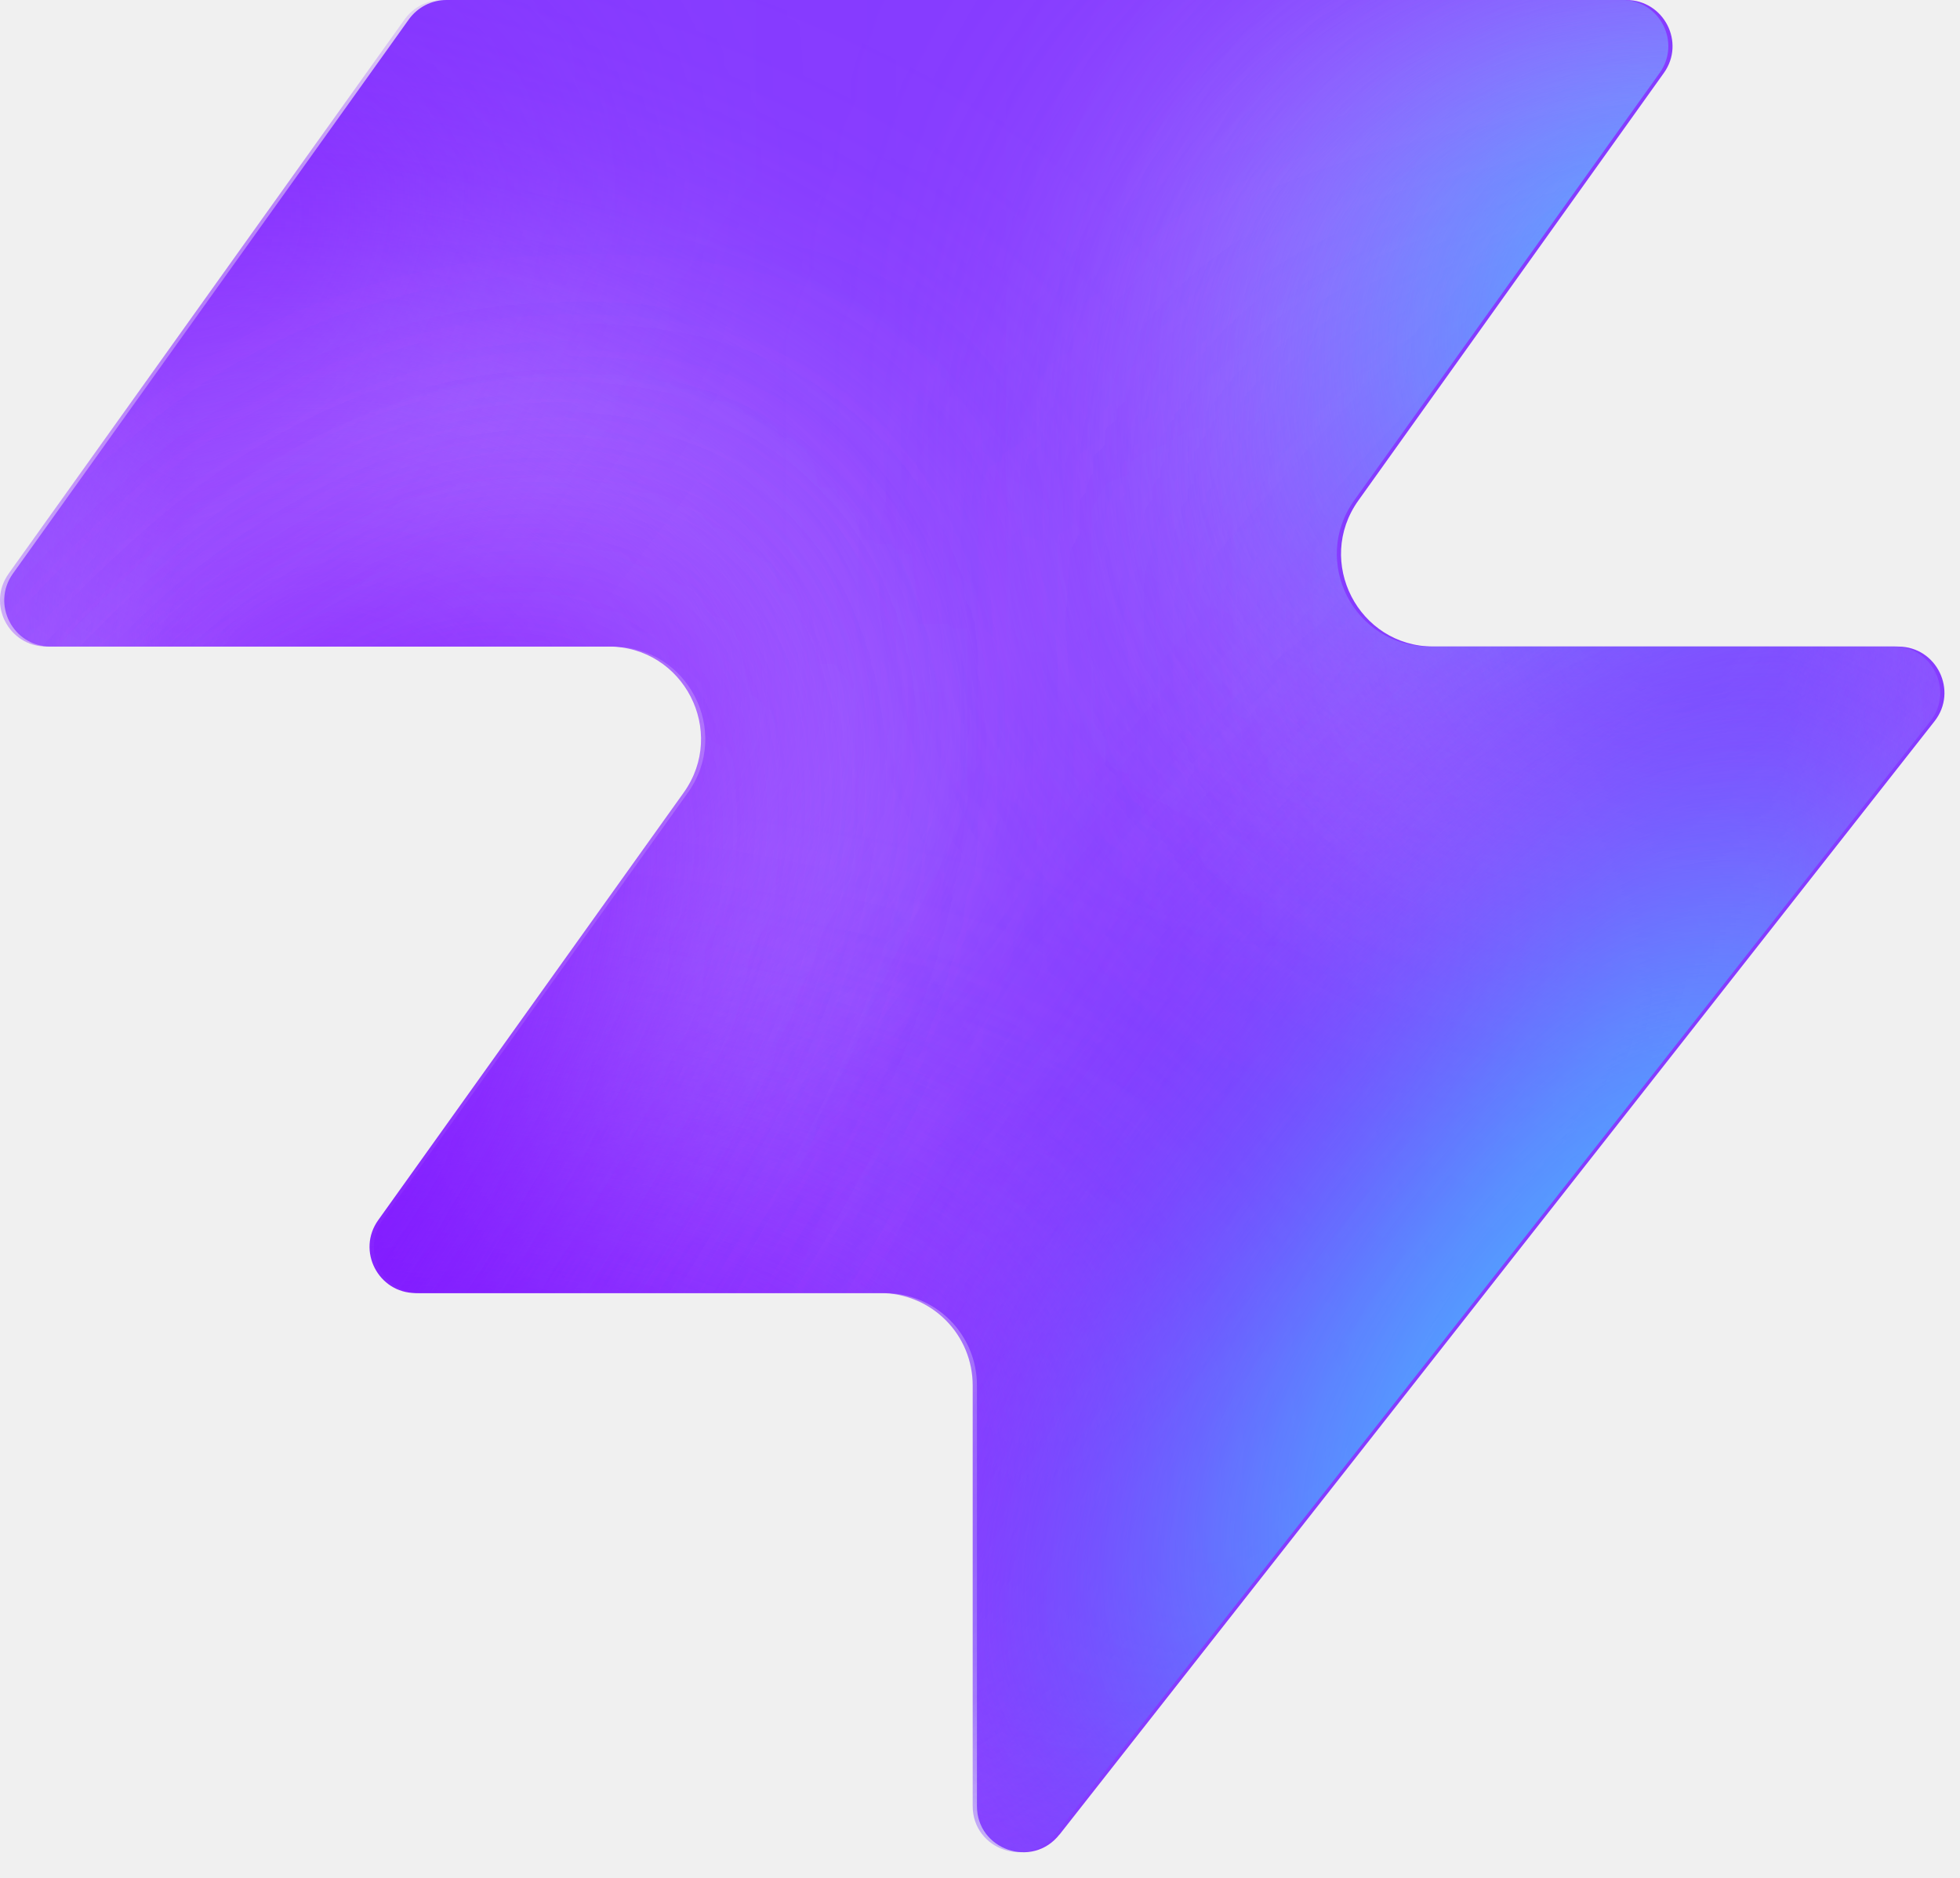
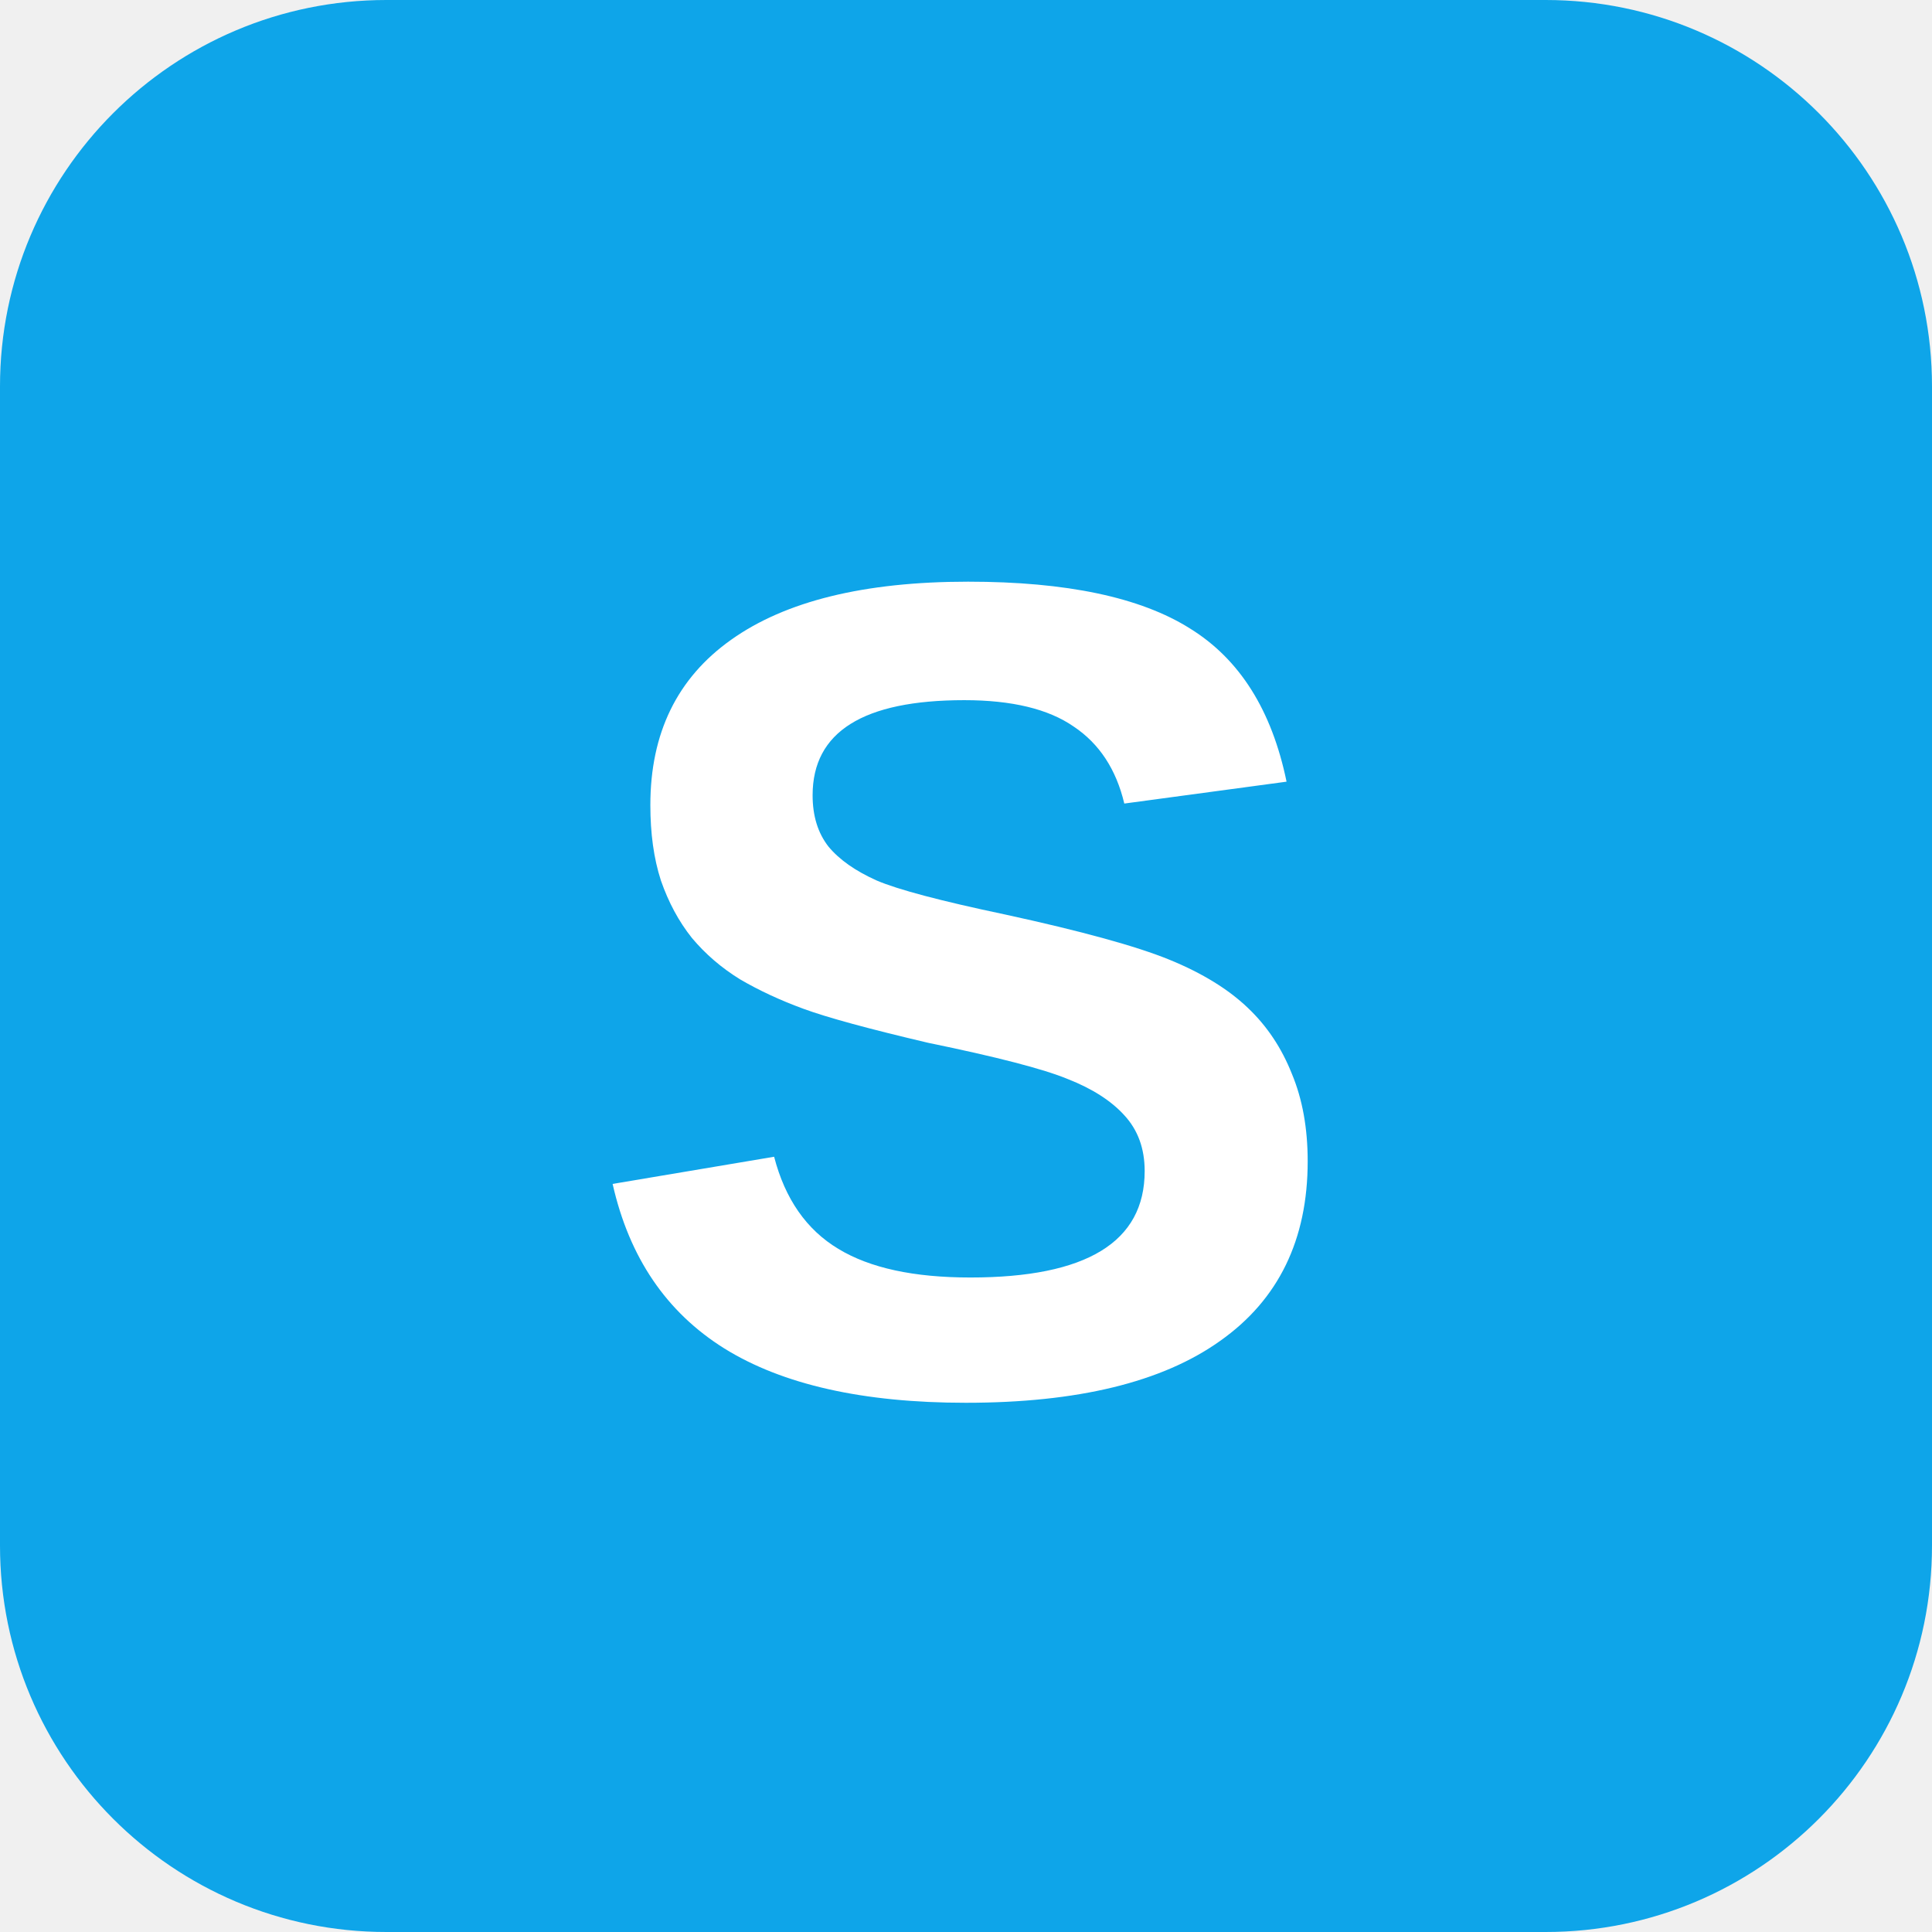
- <svg xmlns="http://www.w3.org/2000/svg" width="48" height="46" fill="none" viewBox="0 0 48 46">
-   <path fill="#863bff" d="M25.946 44.938c-.664.845-2.021.375-2.021-.698V33.937a2.26 2.26 0 0 0-2.262-2.262H10.287c-.92 0-1.456-1.04-.92-1.788l7.48-10.471c1.07-1.497 0-3.578-1.842-3.578H1.237c-.92 0-1.456-1.04-.92-1.788L10.013.474c.214-.297.556-.474.92-.474h28.894c.92 0 1.456 1.04.92 1.788l-7.48 10.471c-1.07 1.498 0 3.579 1.842 3.579h11.377c.943 0 1.473 1.088.89 1.83L25.947 44.94z" style="fill:#863bff;fill:color(display-p3 .525 .23 1);fill-opacity:1" />
-   <mask id="a" width="48" height="46" x="0" y="0" maskUnits="userSpaceOnUse" style="mask-type:alpha">
-     <path fill="#000" d="M25.842 44.938c-.664.844-2.021.375-2.021-.698V33.937a2.26 2.26 0 0 0-2.262-2.262H10.183c-.92 0-1.456-1.04-.92-1.788l7.48-10.471c1.07-1.498 0-3.579-1.842-3.579H1.133c-.92 0-1.456-1.04-.92-1.787L9.91.473c.214-.297.556-.474.92-.474h28.894c.92 0 1.456 1.04.92 1.788l-7.48 10.471c-1.07 1.498 0 3.578 1.842 3.578h11.377c.943 0 1.473 1.088.89 1.832L25.843 44.94z" style="fill:#000;fill-opacity:1" />
-   </mask>
-   <g mask="url(#a)">
-     <g filter="url(#b)">
-       <ellipse cx="5.508" cy="14.704" fill="#ede6ff" rx="5.508" ry="14.704" style="fill:#ede6ff;fill:color(display-p3 .927 .903 1);fill-opacity:1" transform="matrix(.00324 1 1 -.00324 -4.47 31.516)" />
-     </g>
-     <g filter="url(#c)">
-       <ellipse cx="10.399" cy="29.851" fill="#ede6ff" rx="10.399" ry="29.851" style="fill:#ede6ff;fill:color(display-p3 .927 .903 1);fill-opacity:1" transform="matrix(.00324 1 1 -.00324 -39.328 7.883)" />
-     </g>
-     <g filter="url(#d)">
-       <ellipse cx="5.508" cy="30.487" fill="#7e14ff" rx="5.508" ry="30.487" style="fill:#7e14ff;fill:color(display-p3 .492 .077 1);fill-opacity:1" transform="rotate(89.814 -25.913 -14.639)scale(1 -1)" />
-     </g>
-     <g filter="url(#e)">
-       <ellipse cx="5.508" cy="30.599" fill="#7e14ff" rx="5.508" ry="30.599" style="fill:#7e14ff;fill:color(display-p3 .492 .077 1);fill-opacity:1" transform="rotate(89.814 -32.644 -3.334)scale(1 -1)" />
-     </g>
-     <g filter="url(#f)">
-       <ellipse cx="5.508" cy="30.599" fill="#7e14ff" rx="5.508" ry="30.599" style="fill:#7e14ff;fill:color(display-p3 .492 .077 1);fill-opacity:1" transform="matrix(.00324 1 1 -.00324 -34.34 30.47)" />
-     </g>
-     <g filter="url(#g)">
-       <ellipse cx="14.072" cy="22.078" fill="#ede6ff" rx="14.072" ry="22.078" style="fill:#ede6ff;fill:color(display-p3 .927 .903 1);fill-opacity:1" transform="rotate(93.35 24.506 48.493)scale(-1 1)" />
-     </g>
-     <g filter="url(#h)">
-       <ellipse cx="3.47" cy="21.501" fill="#7e14ff" rx="3.47" ry="21.501" style="fill:#7e14ff;fill:color(display-p3 .492 .077 1);fill-opacity:1" transform="rotate(89.009 28.708 47.59)scale(-1 1)" />
-     </g>
-     <g filter="url(#i)">
-       <ellipse cx="3.47" cy="21.501" fill="#7e14ff" rx="3.47" ry="21.501" style="fill:#7e14ff;fill:color(display-p3 .492 .077 1);fill-opacity:1" transform="rotate(89.009 28.708 47.59)scale(-1 1)" />
-     </g>
-     <g filter="url(#j)">
-       <ellipse cx=".387" cy="8.972" fill="#7e14ff" rx="4.407" ry="29.108" style="fill:#7e14ff;fill:color(display-p3 .492 .077 1);fill-opacity:1" transform="rotate(39.51 .387 8.972)" />
-     </g>
-     <g filter="url(#k)">
-       <ellipse cx="47.523" cy="-6.092" fill="#7e14ff" rx="4.407" ry="29.108" style="fill:#7e14ff;fill:color(display-p3 .492 .077 1);fill-opacity:1" transform="rotate(37.892 47.523 -6.092)" />
-     </g>
-     <g filter="url(#l)">
-       <ellipse cx="41.412" cy="6.333" fill="#47bfff" rx="5.971" ry="9.665" style="fill:#47bfff;fill:color(display-p3 .28 .748 1);fill-opacity:1" transform="rotate(37.892 41.412 6.333)" />
-     </g>
-     <g filter="url(#m)">
-       <ellipse cx="-1.879" cy="38.332" fill="#7e14ff" rx="4.407" ry="29.108" style="fill:#7e14ff;fill:color(display-p3 .492 .077 1);fill-opacity:1" transform="rotate(37.892 -1.88 38.332)" />
-     </g>
-     <g filter="url(#n)">
-       <ellipse cx="-1.879" cy="38.332" fill="#7e14ff" rx="4.407" ry="29.108" style="fill:#7e14ff;fill:color(display-p3 .492 .077 1);fill-opacity:1" transform="rotate(37.892 -1.88 38.332)" />
-     </g>
-     <g filter="url(#o)">
-       <ellipse cx="35.651" cy="29.907" fill="#7e14ff" rx="4.407" ry="29.108" style="fill:#7e14ff;fill:color(display-p3 .492 .077 1);fill-opacity:1" transform="rotate(37.892 35.651 29.907)" />
-     </g>
-     <g filter="url(#p)">
-       <ellipse cx="38.418" cy="32.4" fill="#47bfff" rx="5.971" ry="15.297" style="fill:#47bfff;fill:color(display-p3 .28 .748 1);fill-opacity:1" transform="rotate(37.892 38.418 32.4)" />
-     </g>
-   </g>
-   <defs>
-     <filter id="b" width="60.045" height="41.654" x="-19.77" y="16.149" color-interpolation-filters="sRGB" filterUnits="userSpaceOnUse">
-       <feFlood flood-opacity="0" result="BackgroundImageFix" />
-       <feBlend in="SourceGraphic" in2="BackgroundImageFix" result="shape" />
-       <feGaussianBlur result="effect1_foregroundBlur_2002_17158" stdDeviation="7.659" />
-     </filter>
-     <filter id="c" width="90.34" height="51.437" x="-54.613" y="-7.533" color-interpolation-filters="sRGB" filterUnits="userSpaceOnUse">
-       <feFlood flood-opacity="0" result="BackgroundImageFix" />
-       <feBlend in="SourceGraphic" in2="BackgroundImageFix" result="shape" />
-       <feGaussianBlur result="effect1_foregroundBlur_2002_17158" stdDeviation="7.659" />
-     </filter>
-     <filter id="d" width="79.355" height="29.4" x="-49.64" y="2.03" color-interpolation-filters="sRGB" filterUnits="userSpaceOnUse">
-       <feFlood flood-opacity="0" result="BackgroundImageFix" />
-       <feBlend in="SourceGraphic" in2="BackgroundImageFix" result="shape" />
-       <feGaussianBlur result="effect1_foregroundBlur_2002_17158" stdDeviation="4.596" />
-     </filter>
-     <filter id="e" width="79.579" height="29.4" x="-45.045" y="20.029" color-interpolation-filters="sRGB" filterUnits="userSpaceOnUse">
-       <feFlood flood-opacity="0" result="BackgroundImageFix" />
-       <feBlend in="SourceGraphic" in2="BackgroundImageFix" result="shape" />
-       <feGaussianBlur result="effect1_foregroundBlur_2002_17158" stdDeviation="4.596" />
-     </filter>
-     <filter id="f" width="79.579" height="29.4" x="-43.513" y="21.178" color-interpolation-filters="sRGB" filterUnits="userSpaceOnUse">
-       <feFlood flood-opacity="0" result="BackgroundImageFix" />
-       <feBlend in="SourceGraphic" in2="BackgroundImageFix" result="shape" />
-       <feGaussianBlur result="effect1_foregroundBlur_2002_17158" stdDeviation="4.596" />
-     </filter>
-     <filter id="g" width="74.749" height="58.852" x="15.756" y="-17.901" color-interpolation-filters="sRGB" filterUnits="userSpaceOnUse">
-       <feFlood flood-opacity="0" result="BackgroundImageFix" />
-       <feBlend in="SourceGraphic" in2="BackgroundImageFix" result="shape" />
-       <feGaussianBlur result="effect1_foregroundBlur_2002_17158" stdDeviation="7.659" />
-     </filter>
-     <filter id="h" width="61.377" height="25.362" x="23.548" y="2.284" color-interpolation-filters="sRGB" filterUnits="userSpaceOnUse">
-       <feFlood flood-opacity="0" result="BackgroundImageFix" />
-       <feBlend in="SourceGraphic" in2="BackgroundImageFix" result="shape" />
-       <feGaussianBlur result="effect1_foregroundBlur_2002_17158" stdDeviation="4.596" />
-     </filter>
-     <filter id="i" width="61.377" height="25.362" x="23.548" y="2.284" color-interpolation-filters="sRGB" filterUnits="userSpaceOnUse">
-       <feFlood flood-opacity="0" result="BackgroundImageFix" />
-       <feBlend in="SourceGraphic" in2="BackgroundImageFix" result="shape" />
-       <feGaussianBlur result="effect1_foregroundBlur_2002_17158" stdDeviation="4.596" />
-     </filter>
-     <filter id="j" width="56.045" height="63.649" x="-27.636" y="-22.853" color-interpolation-filters="sRGB" filterUnits="userSpaceOnUse">
-       <feFlood flood-opacity="0" result="BackgroundImageFix" />
-       <feBlend in="SourceGraphic" in2="BackgroundImageFix" result="shape" />
-       <feGaussianBlur result="effect1_foregroundBlur_2002_17158" stdDeviation="4.596" />
-     </filter>
-     <filter id="k" width="54.814" height="64.646" x="20.116" y="-38.415" color-interpolation-filters="sRGB" filterUnits="userSpaceOnUse">
-       <feFlood flood-opacity="0" result="BackgroundImageFix" />
-       <feBlend in="SourceGraphic" in2="BackgroundImageFix" result="shape" />
-       <feGaussianBlur result="effect1_foregroundBlur_2002_17158" stdDeviation="4.596" />
-     </filter>
-     <filter id="l" width="33.541" height="35.313" x="24.641" y="-11.323" color-interpolation-filters="sRGB" filterUnits="userSpaceOnUse">
-       <feFlood flood-opacity="0" result="BackgroundImageFix" />
-       <feBlend in="SourceGraphic" in2="BackgroundImageFix" result="shape" />
-       <feGaussianBlur result="effect1_foregroundBlur_2002_17158" stdDeviation="4.596" />
-     </filter>
-     <filter id="m" width="54.814" height="64.646" x="-29.286" y="6.009" color-interpolation-filters="sRGB" filterUnits="userSpaceOnUse">
-       <feFlood flood-opacity="0" result="BackgroundImageFix" />
-       <feBlend in="SourceGraphic" in2="BackgroundImageFix" result="shape" />
-       <feGaussianBlur result="effect1_foregroundBlur_2002_17158" stdDeviation="4.596" />
-     </filter>
-     <filter id="n" width="54.814" height="64.646" x="-29.286" y="6.009" color-interpolation-filters="sRGB" filterUnits="userSpaceOnUse">
-       <feFlood flood-opacity="0" result="BackgroundImageFix" />
-       <feBlend in="SourceGraphic" in2="BackgroundImageFix" result="shape" />
-       <feGaussianBlur result="effect1_foregroundBlur_2002_17158" stdDeviation="4.596" />
-     </filter>
-     <filter id="o" width="54.814" height="64.646" x="8.244" y="-2.416" color-interpolation-filters="sRGB" filterUnits="userSpaceOnUse">
-       <feFlood flood-opacity="0" result="BackgroundImageFix" />
-       <feBlend in="SourceGraphic" in2="BackgroundImageFix" result="shape" />
-       <feGaussianBlur result="effect1_foregroundBlur_2002_17158" stdDeviation="4.596" />
-     </filter>
-     <filter id="p" width="39.409" height="43.623" x="18.713" y="10.588" color-interpolation-filters="sRGB" filterUnits="userSpaceOnUse">
-       <feFlood flood-opacity="0" result="BackgroundImageFix" />
-       <feBlend in="SourceGraphic" in2="BackgroundImageFix" result="shape" />
-       <feGaussianBlur result="effect1_foregroundBlur_2002_17158" stdDeviation="4.596" />
-     </filter>
-   </defs>
+ <svg xmlns="http://www.w3.org/2000/svg" viewBox="0 0 40 40">
+   <rect width="40" height="40" rx="8" fill="#0ea5e9" />
+   <text x="50%" y="55%" dominant-baseline="middle" text-anchor="middle" fill="white" font-family="Arial, sans-serif" font-weight="900" font-size="24">S</text>
</svg>
